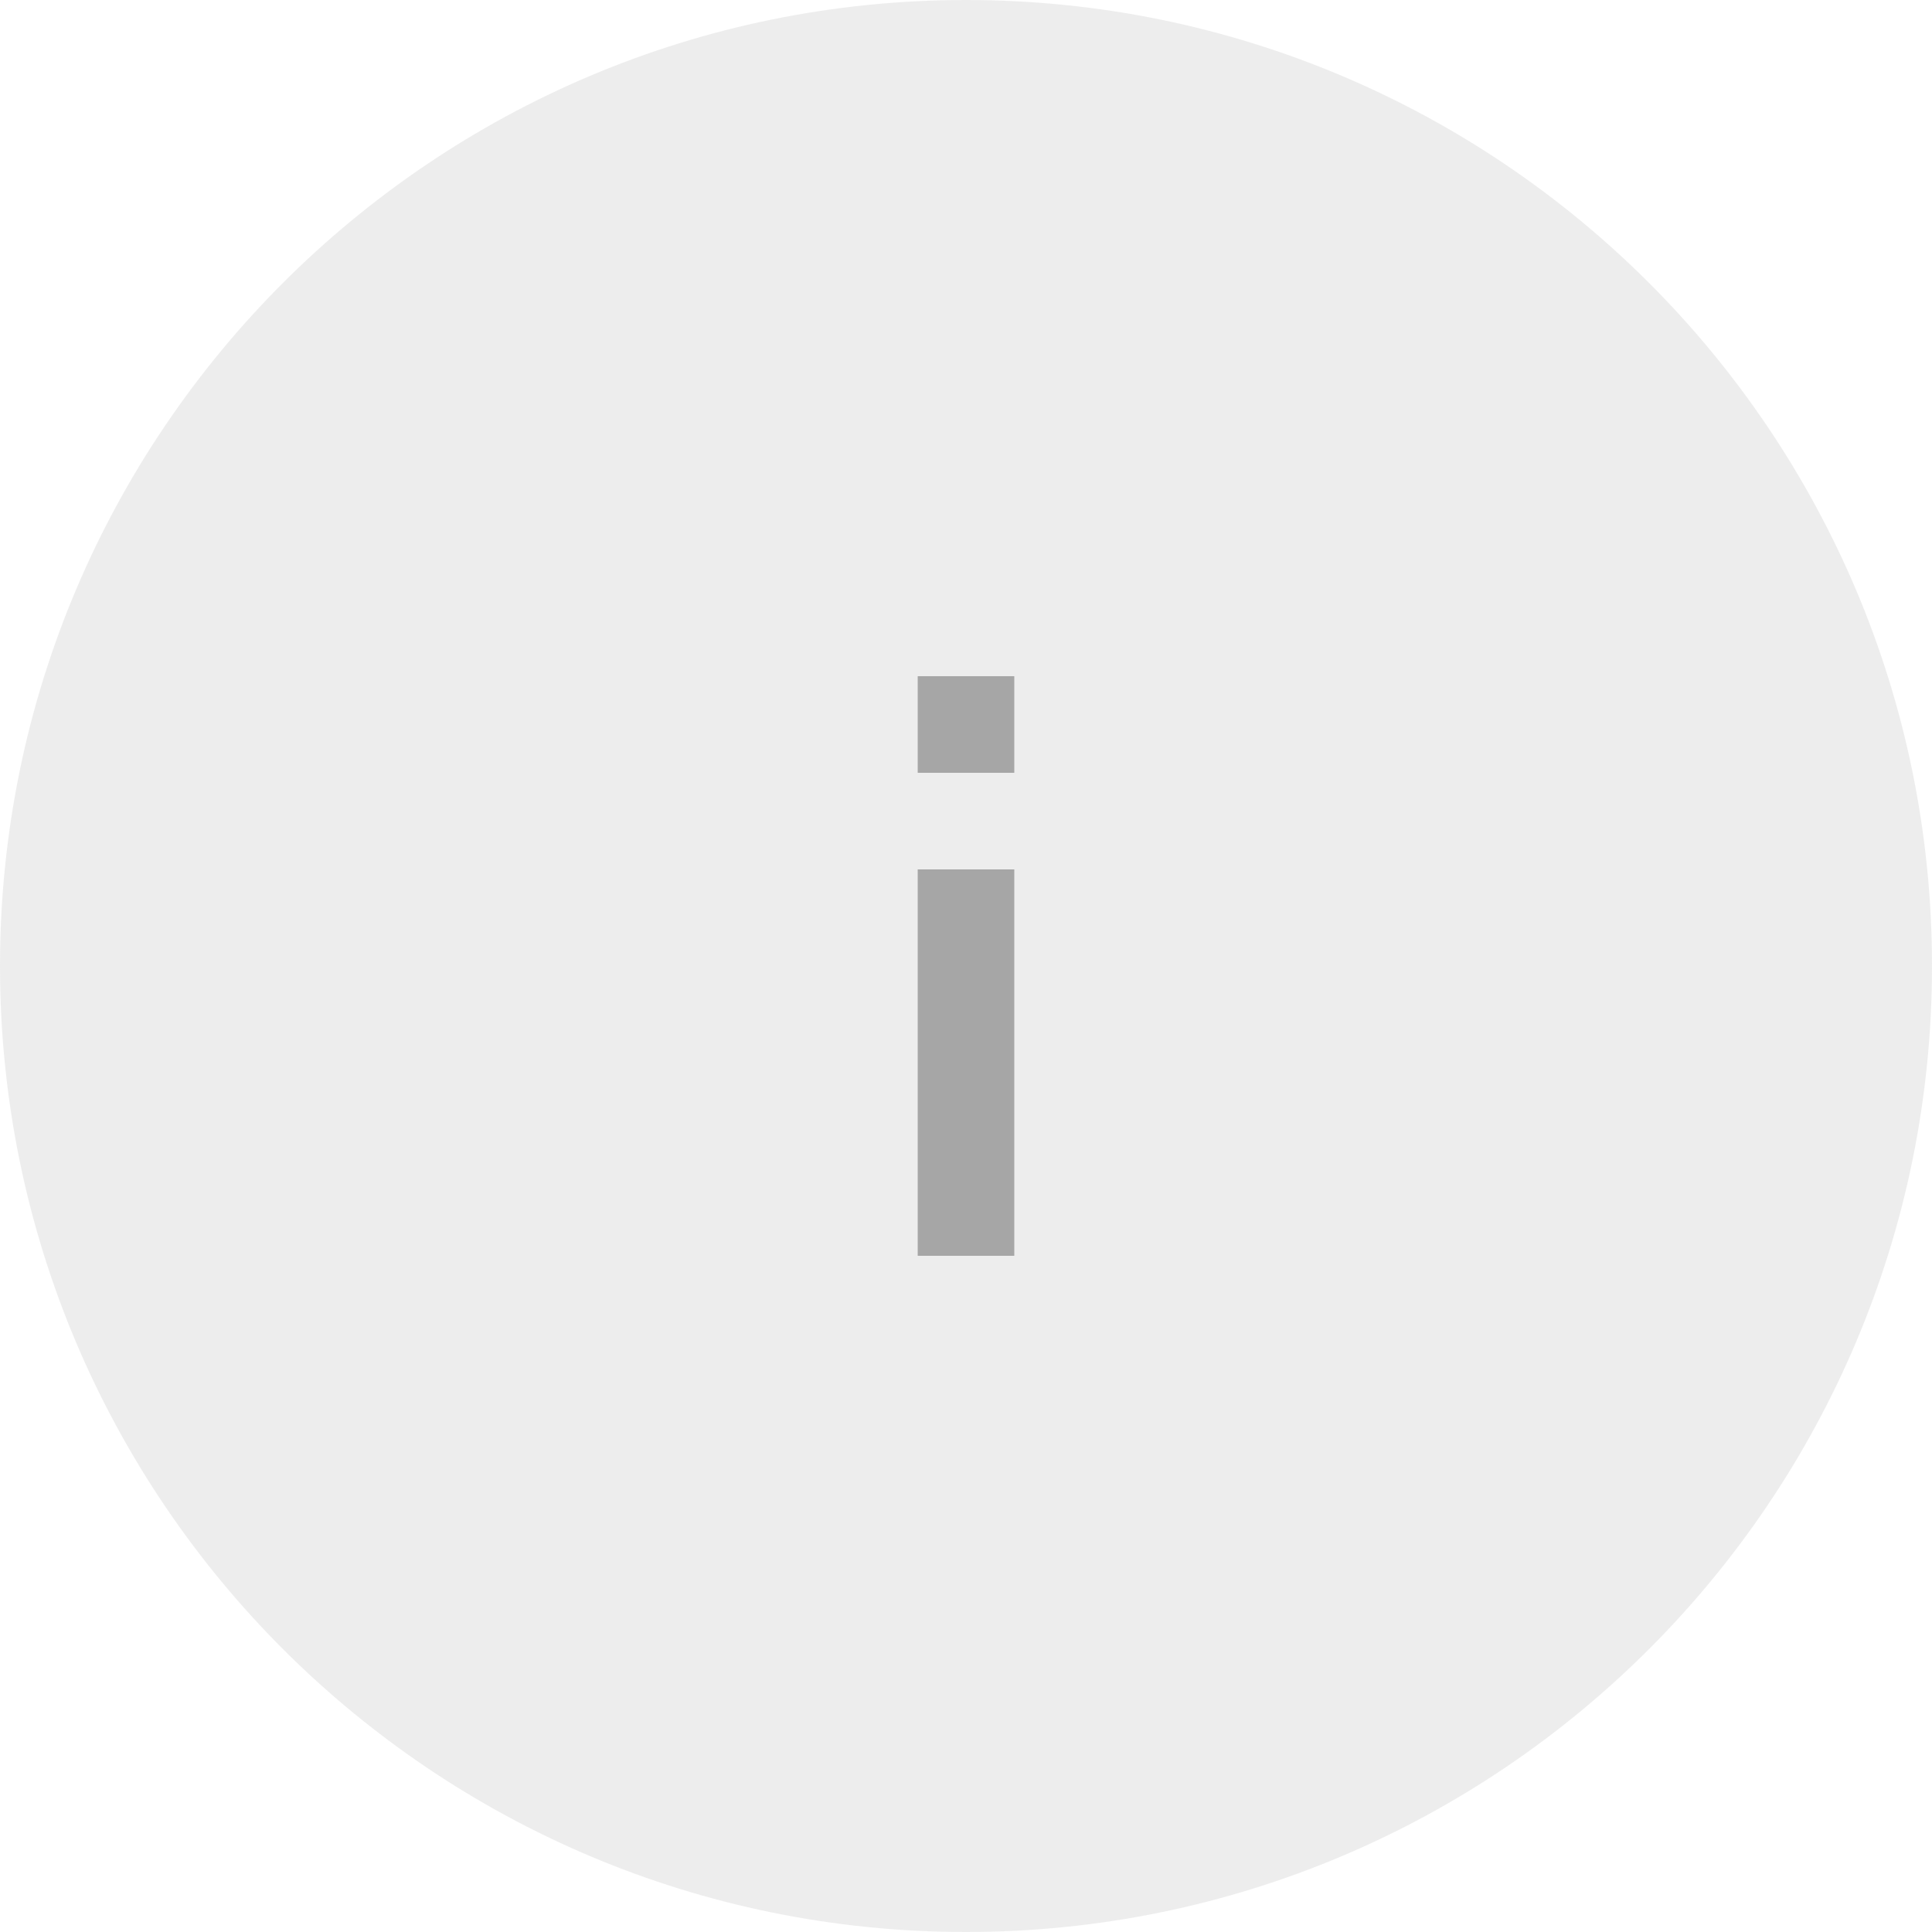
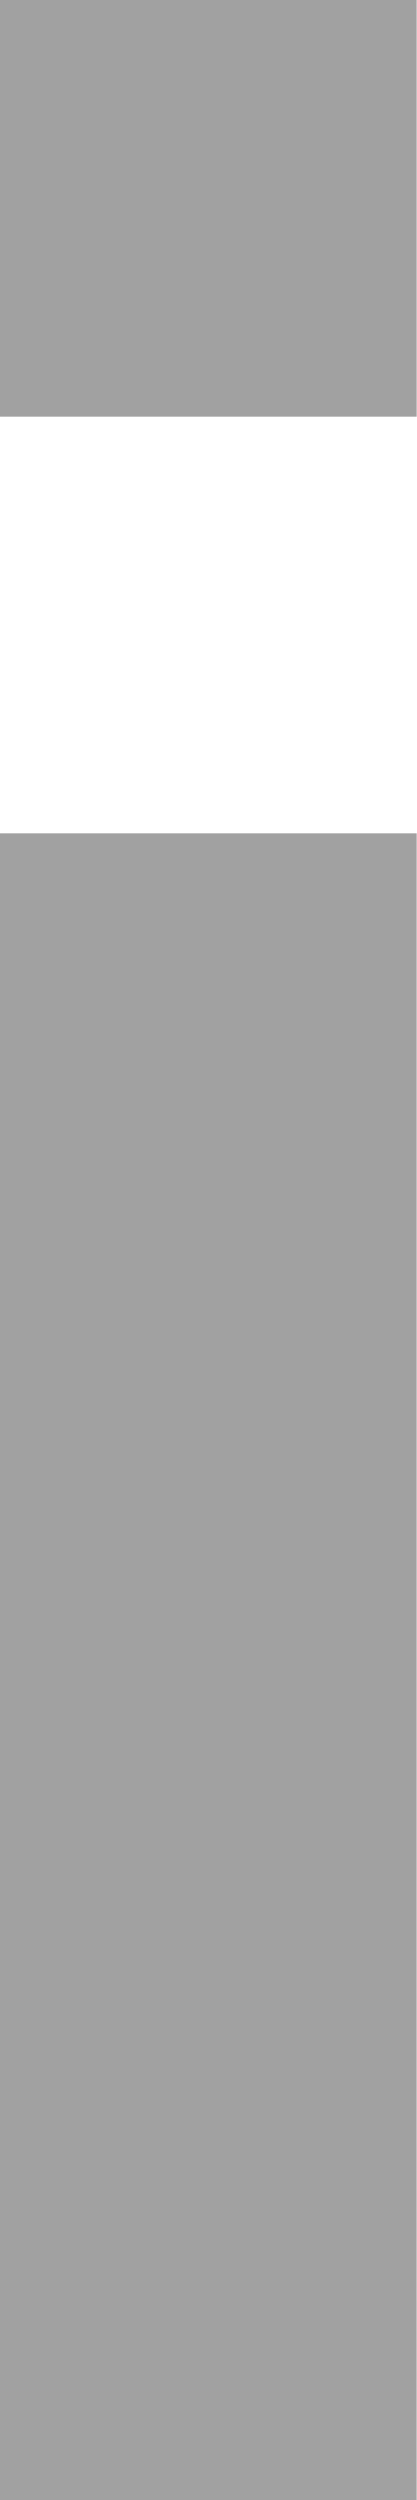
- <svg xmlns="http://www.w3.org/2000/svg" width="40" height="40" viewBox="0 0 40 40" fill="none">
-   <circle cx="20" cy="20" r="20" fill="#DCDCDC" fill-opacity="0.5" />
-   <g opacity="0.3">
-     <path d="M21 14H19V16H21V14Z" fill="black" />
-     <path d="M21 18H19V26H21V18Z" fill="black" />
-   </g>
+ <svg xmlns="http://www.w3.org/2000/svg" width="2" height="12" viewBox="0 0 2 12" fill="rgb(161,161,161)">
+   <path d="M2 0H0V2H2V0Z" fill="rgb(161,161,161)" />
+   <path d="M2 4H0V12H2V4Z" fill="rgb(161,161,161)" />
</svg>
